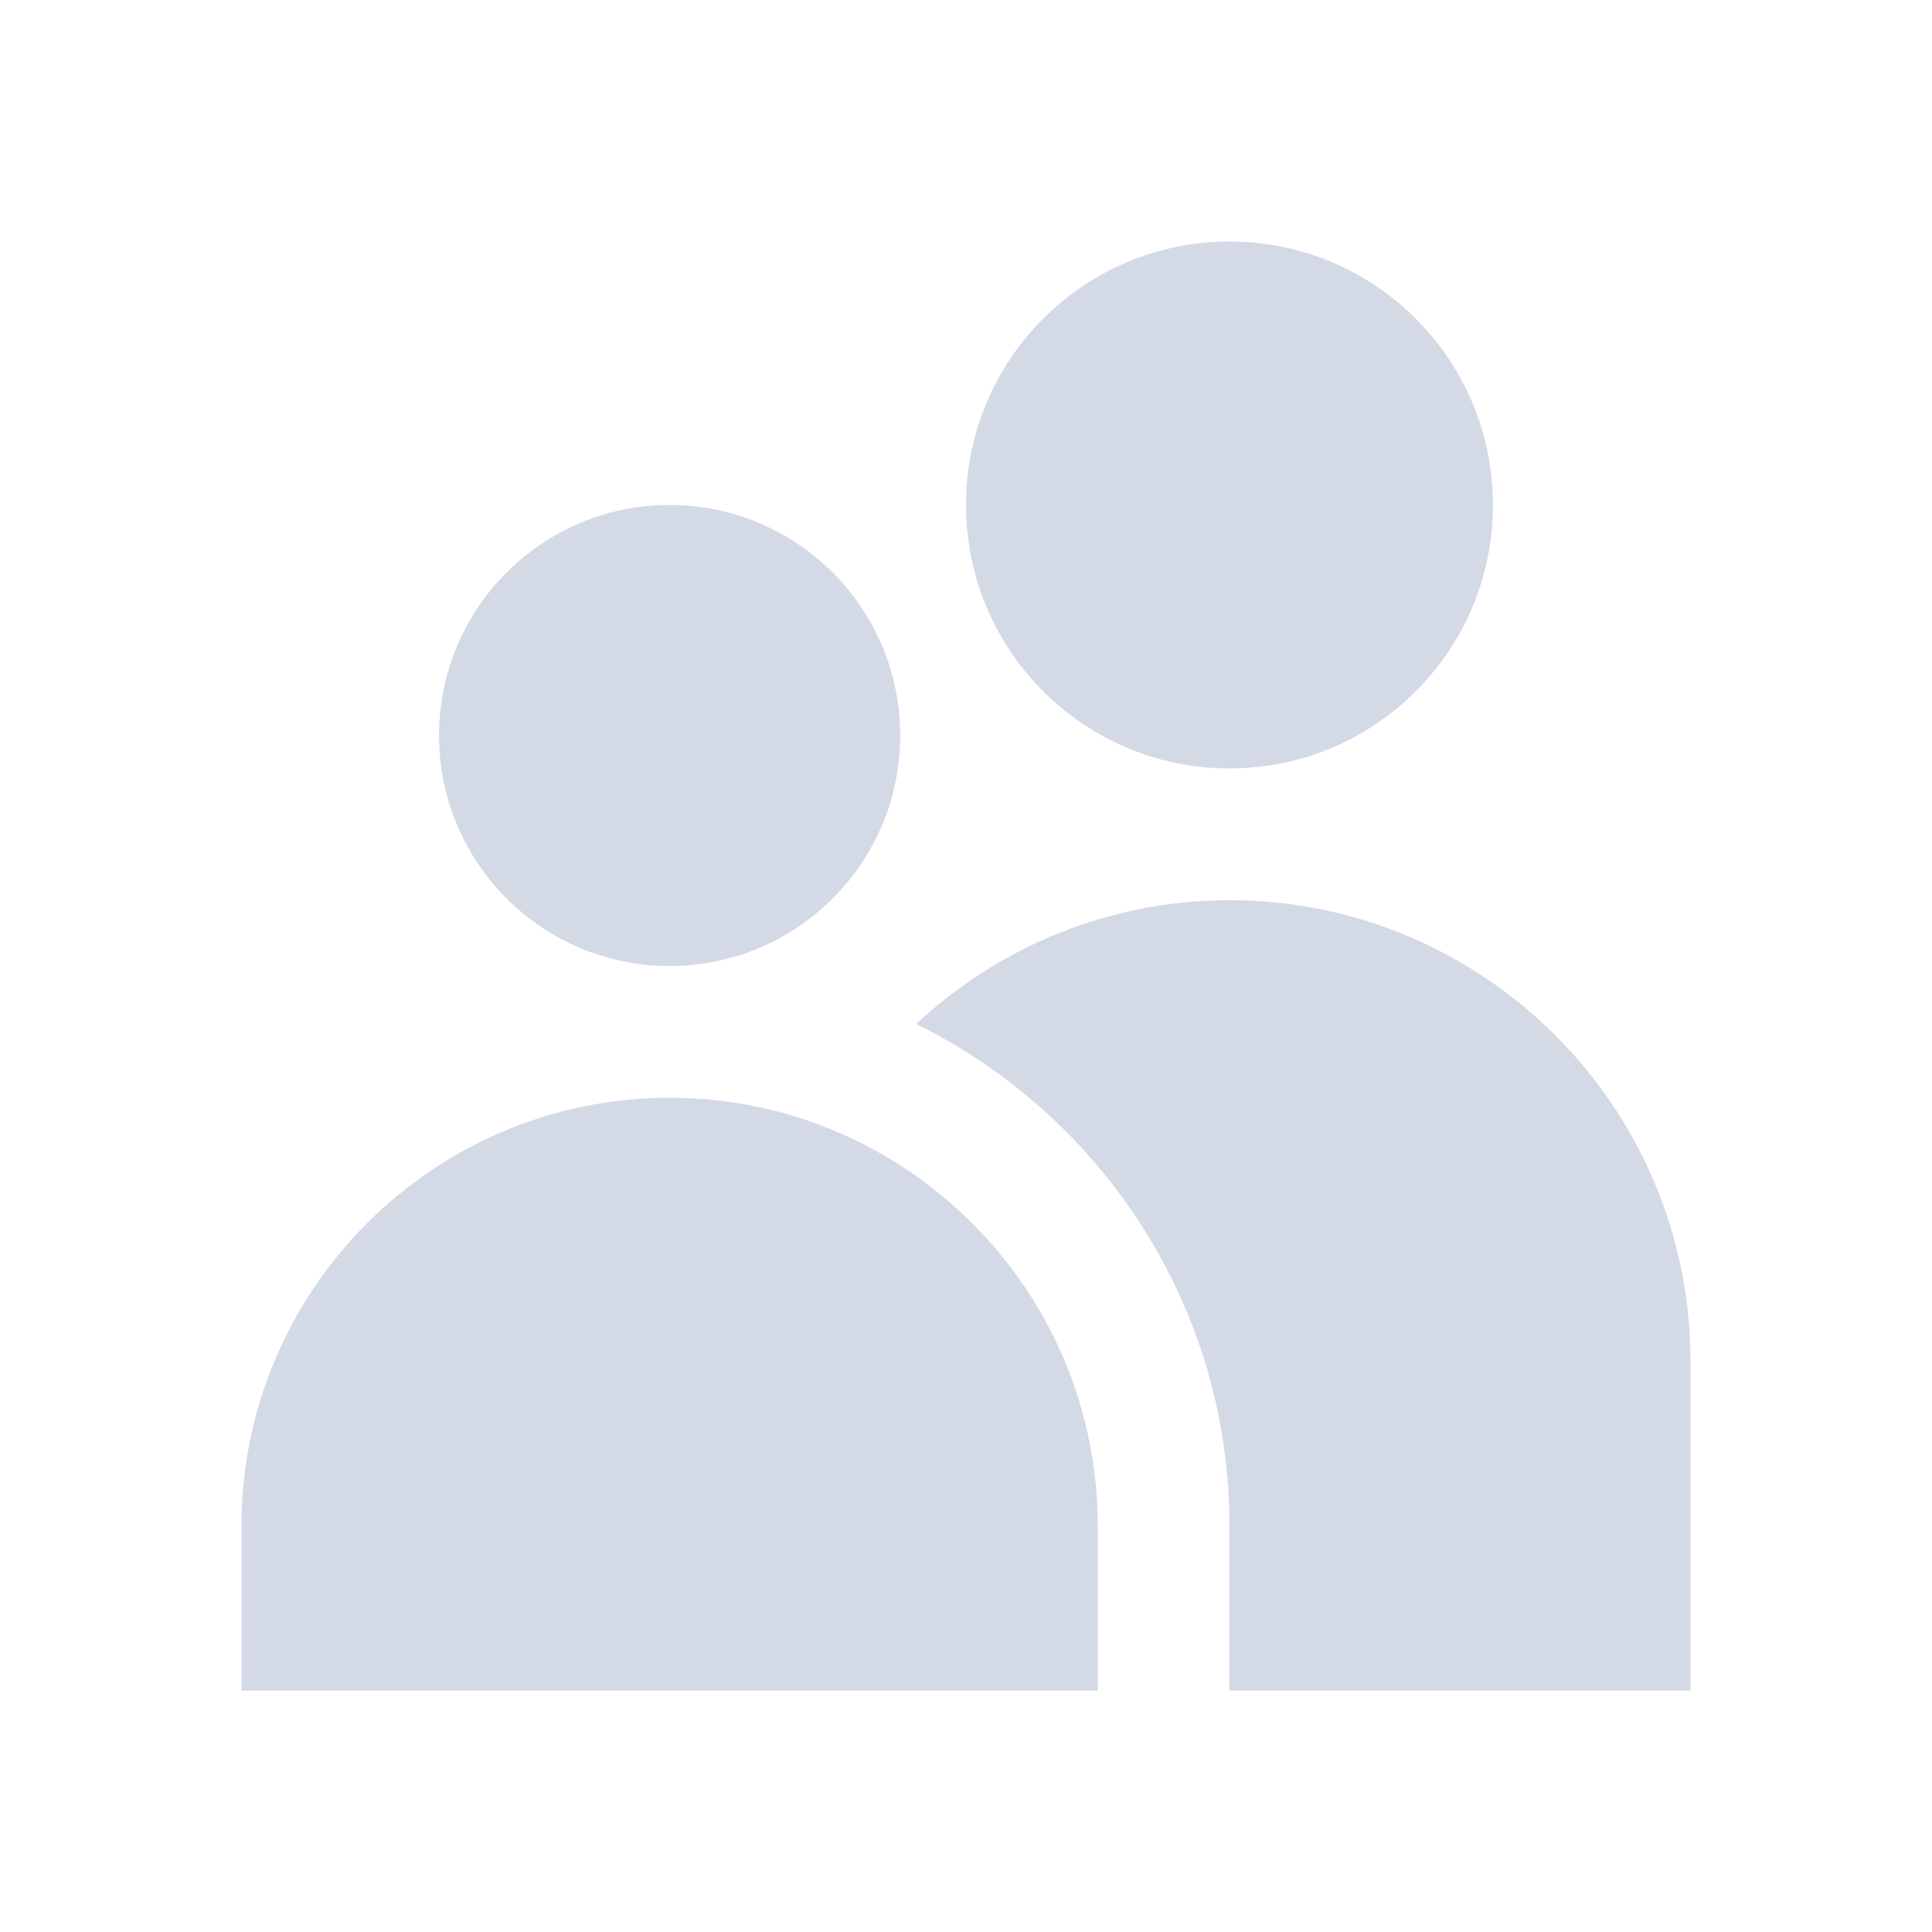
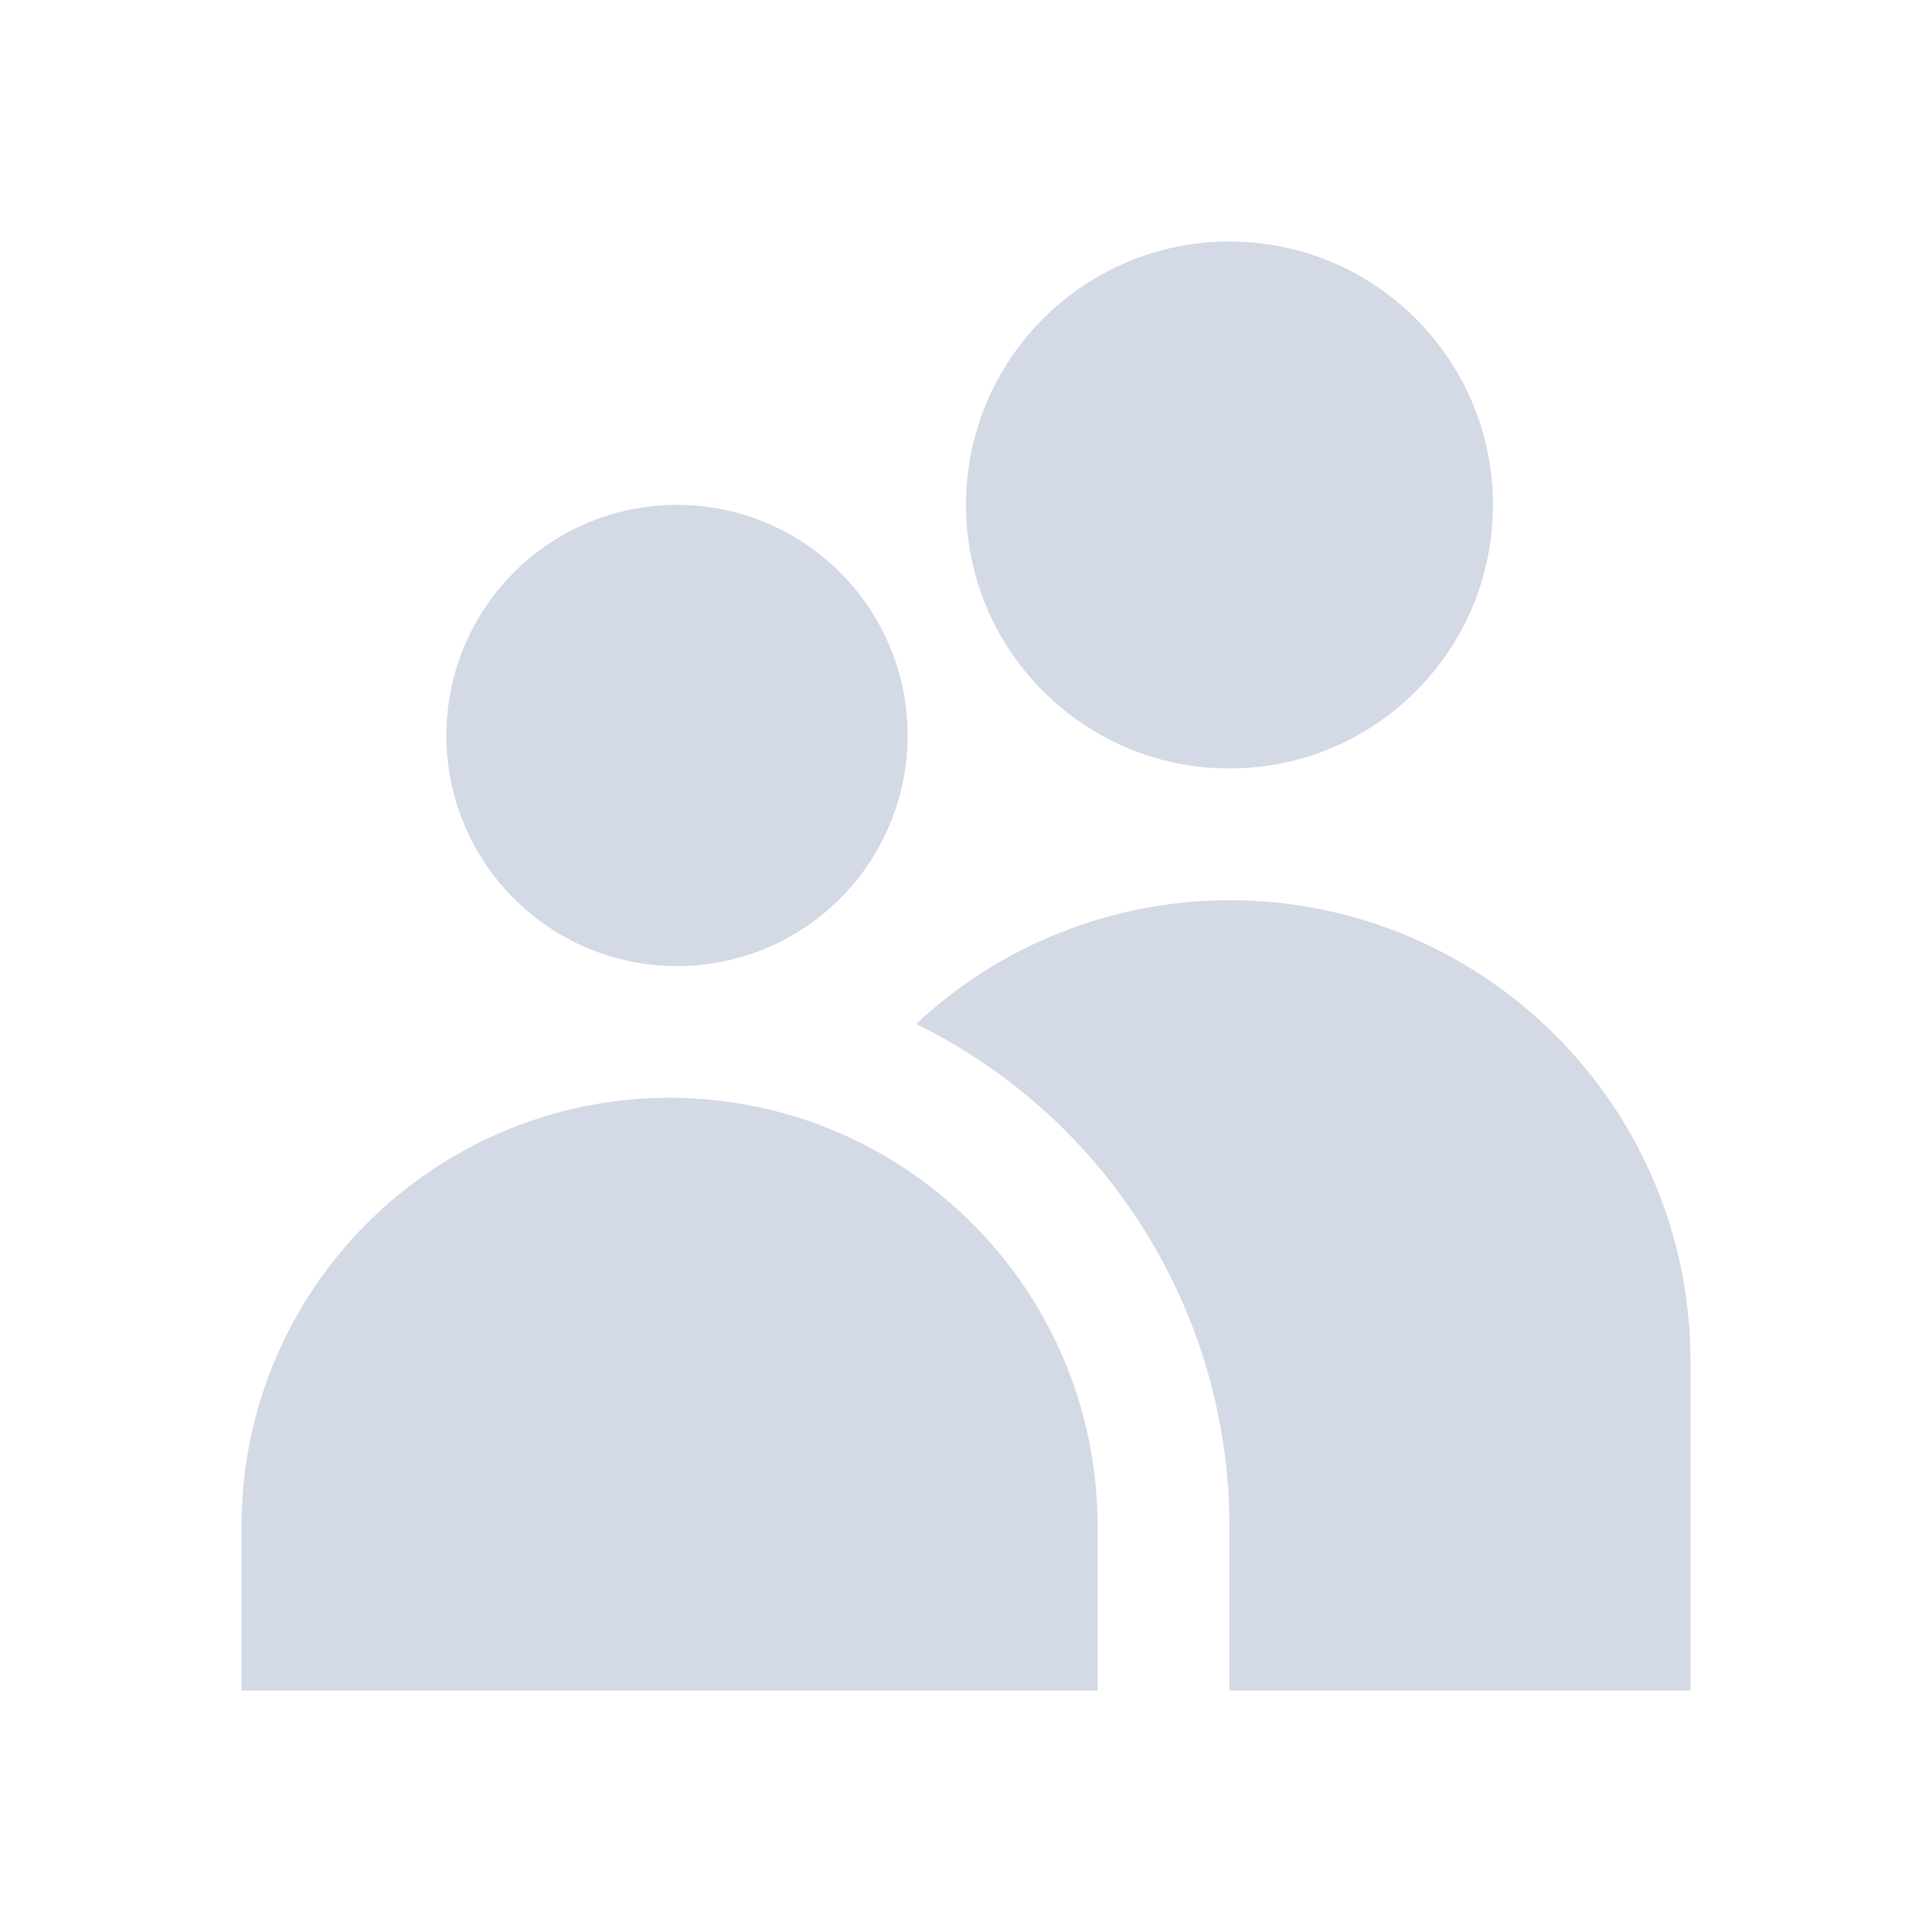
- <svg xmlns="http://www.w3.org/2000/svg" preserveAspectRatio="none" width="100%" height="100%" overflow="visible" style="display: block;" viewBox="0 0 16 16" fill="none">
-   <g id="Users-Icon">
-     <g id="Vector">
-       <path d="M5.545 8C6.6 8 7.455 7.145 7.455 6.091C7.455 5.037 6.6 4.182 5.545 4.182C4.491 4.182 3.636 5.037 3.636 6.091C3.636 7.145 4.491 8 5.545 8Z" fill="#D4D9E6" />
-       <path d="M10.182 6.364C11.387 6.364 12.364 5.387 12.364 4.182C12.364 2.977 11.387 2 10.182 2C8.977 2 8 2.977 8 4.182C8 5.387 8.977 6.364 10.182 6.364Z" fill="#D4D9E6" />
-       <path d="M10.182 7.455C9.179 7.455 8.269 7.846 7.587 8.48C9.121 9.237 10.182 10.813 10.182 12.636V14H14V11.273C14 9.167 12.287 7.455 10.182 7.455Z" fill="#D4D9E6" />
-       <path d="M5.545 9.091C3.591 9.091 2 10.681 2 12.636V14H9.091V12.636C9.091 10.681 7.5 9.091 5.545 9.091Z" fill="#D4D9E6" />
-     </g>
+ <svg xmlns="http://www.w3.org/2000/svg" fill="none" overflow="visible" preserveAspectRatio="none" style="display:block" viewBox="0 0 16 16">
+   <g fill="#d4d9e6">
+     <path d="M5.545 8a1.91 1.91 0 1 0 0-3.818 1.91 1.91 0 0 0 0 3.818m4.637-1.636a2.182 2.182 0 1 0 0-4.364 2.182 2.182 0 0 0 0 4.364m0 1.091A3.8 3.8 0 0 0 7.587 8.48a4.64 4.64 0 0 1 2.595 4.156V14H14v-2.727a3.82 3.82 0 0 0-3.818-3.818" />
+     <path d="M5.545 9.091A3.55 3.55 0 0 0 2 12.636V14h7.09v-1.364a3.55 3.55 0 0 0-3.545-3.545" />
  </g>
</svg>
